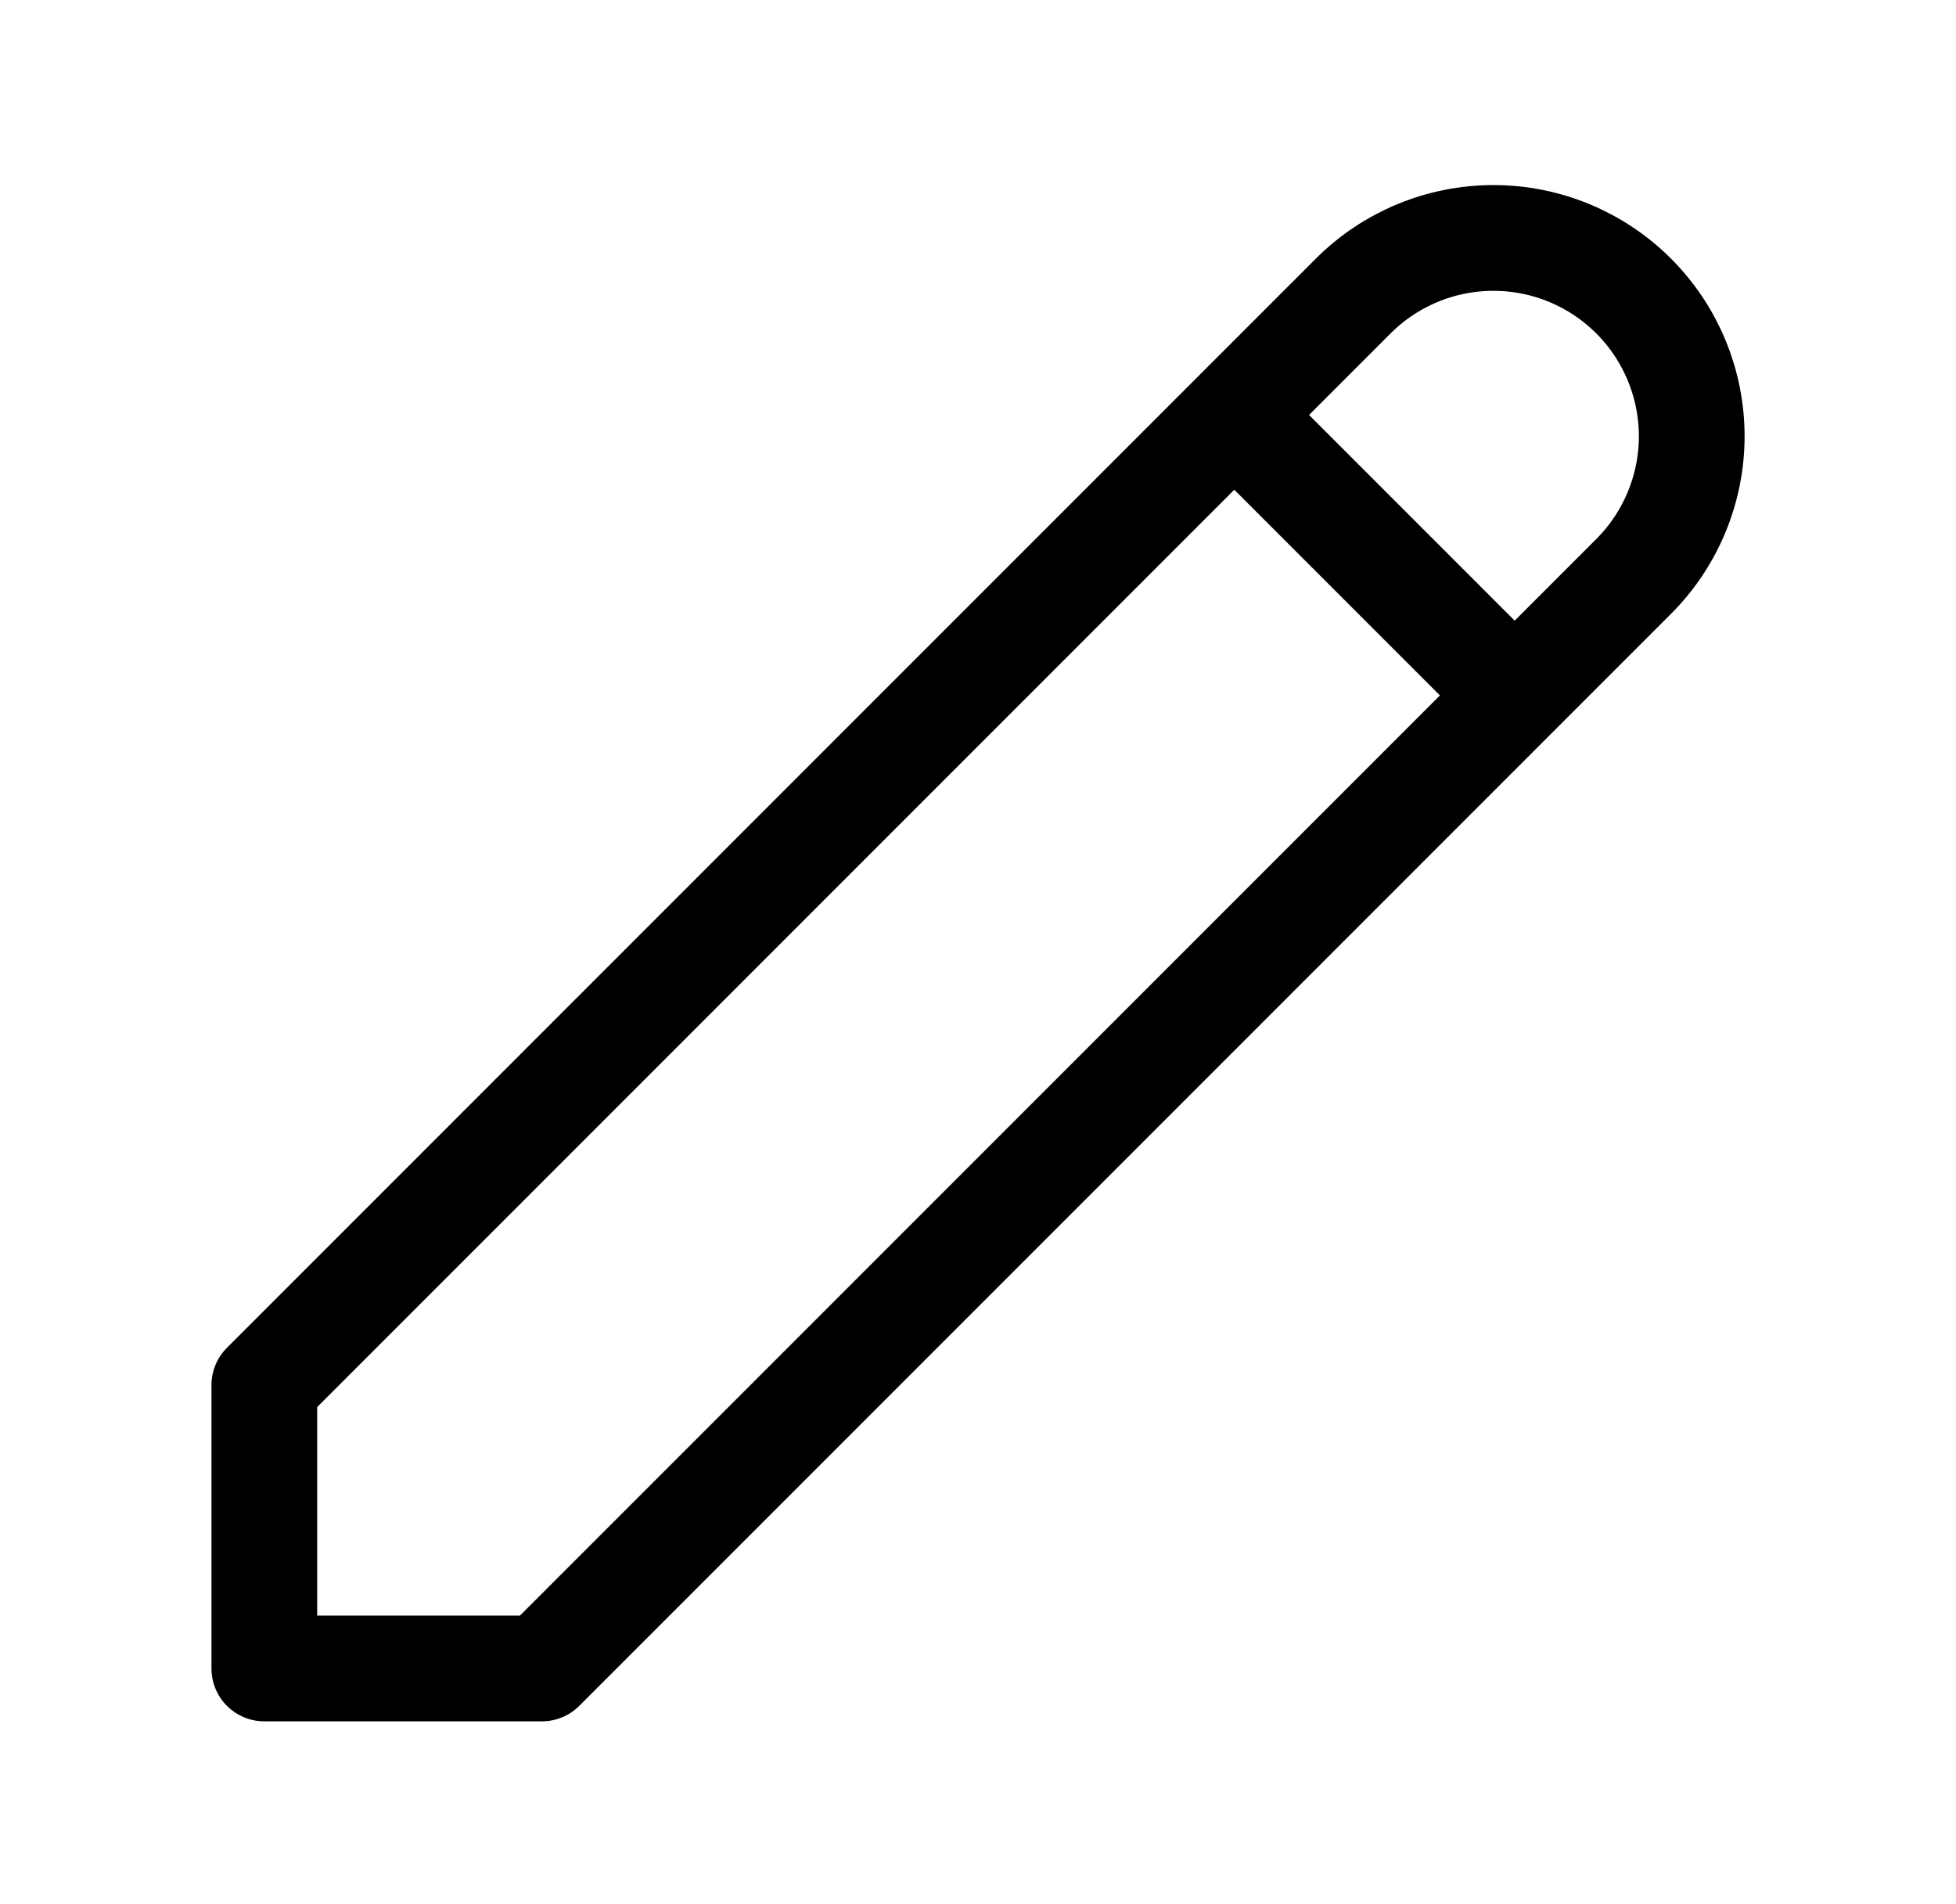
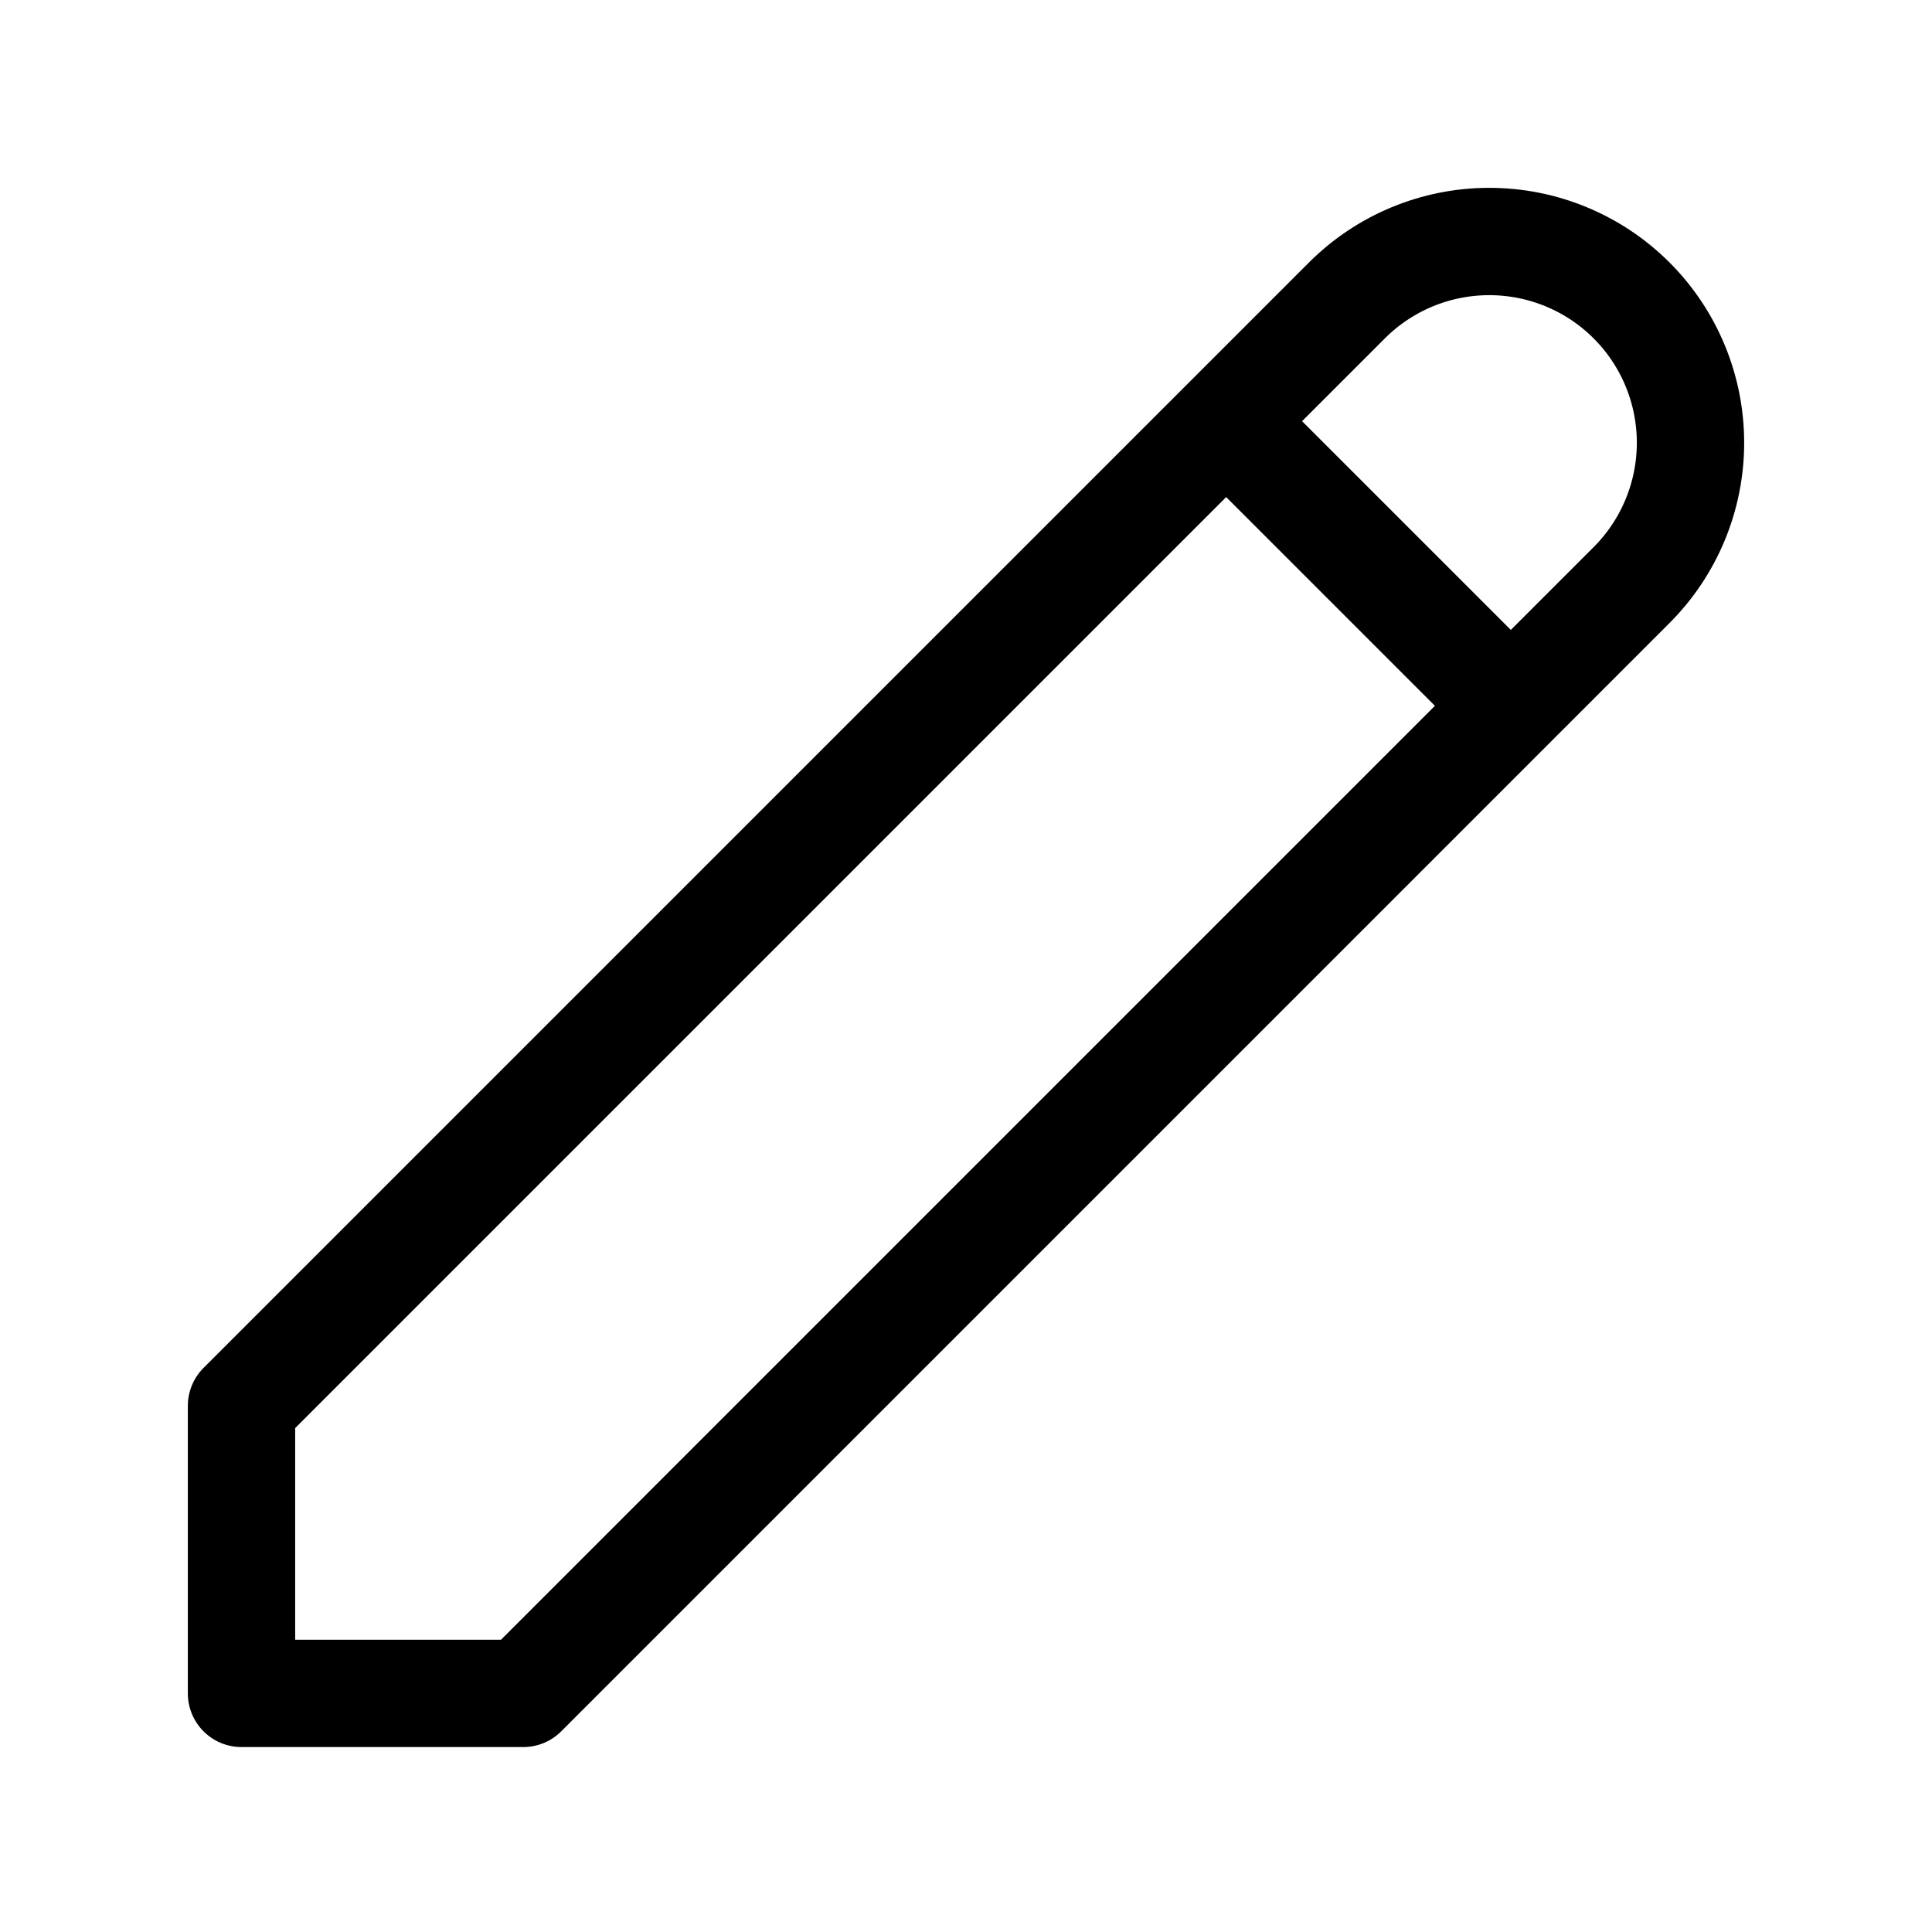
- <svg xmlns="http://www.w3.org/2000/svg" width="37" height="36" viewBox="0 0 37 36" fill="none">
-   <path d="M23.348 7.848L28.652 13.152M25.598 5.598C26.301 4.895 27.255 4.5 28.25 4.5C29.245 4.5 30.199 4.895 30.902 5.598C31.605 6.301 32.001 7.255 32.001 8.25C32.001 9.245 31.605 10.199 30.902 10.902L10.25 31.554H5V26.196L25.598 5.598Z" stroke="black" stroke-width="2" stroke-linecap="round" stroke-linejoin="round" />
+ <svg xmlns="http://www.w3.org/2000/svg" width="36" height="36" viewBox="0 0 36 36" fill="none">
+   <path d="M22.848 7.848L28.152 13.152M25.098 5.598C25.801 4.895 26.755 4.5 27.75 4.5C28.745 4.5 29.699 4.895 30.402 5.598C31.105 6.301 31.5 7.255 31.5 8.25C31.5 9.245 31.105 10.199 30.402 10.902L9.75 31.554H4.5V26.196L25.098 5.598Z" stroke="black" stroke-width="2" stroke-linecap="round" stroke-linejoin="round" />
</svg>
